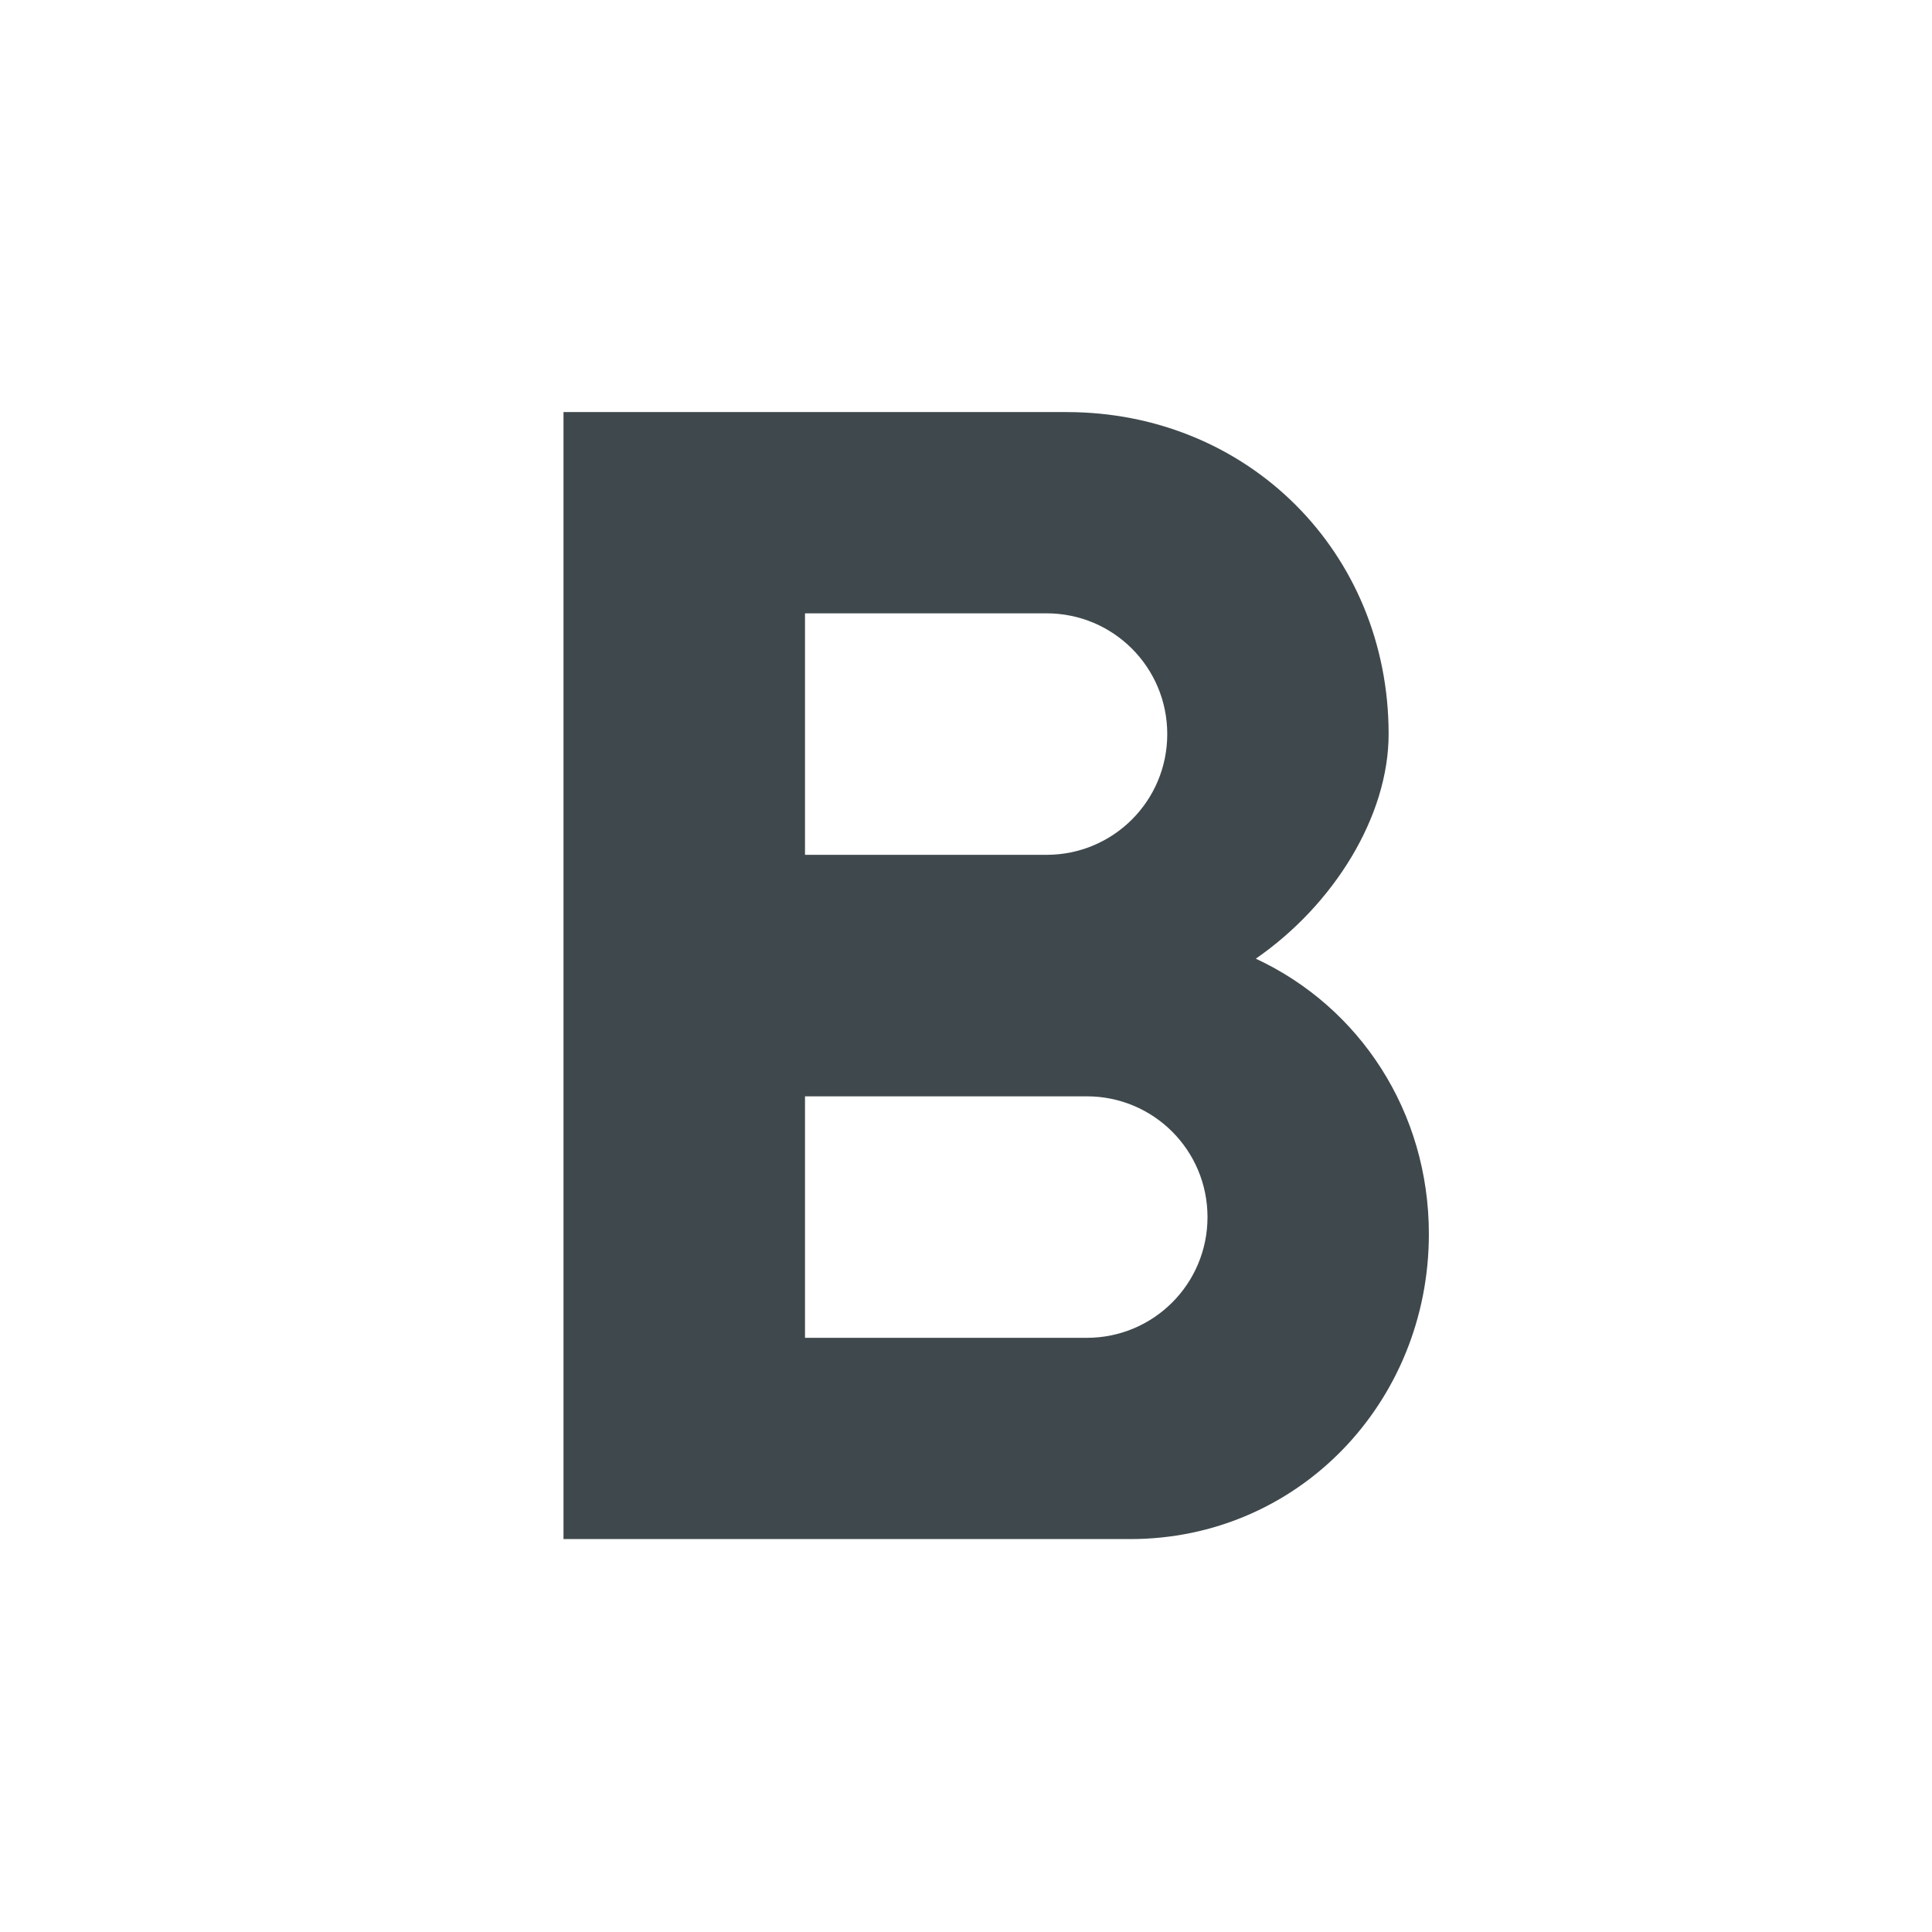
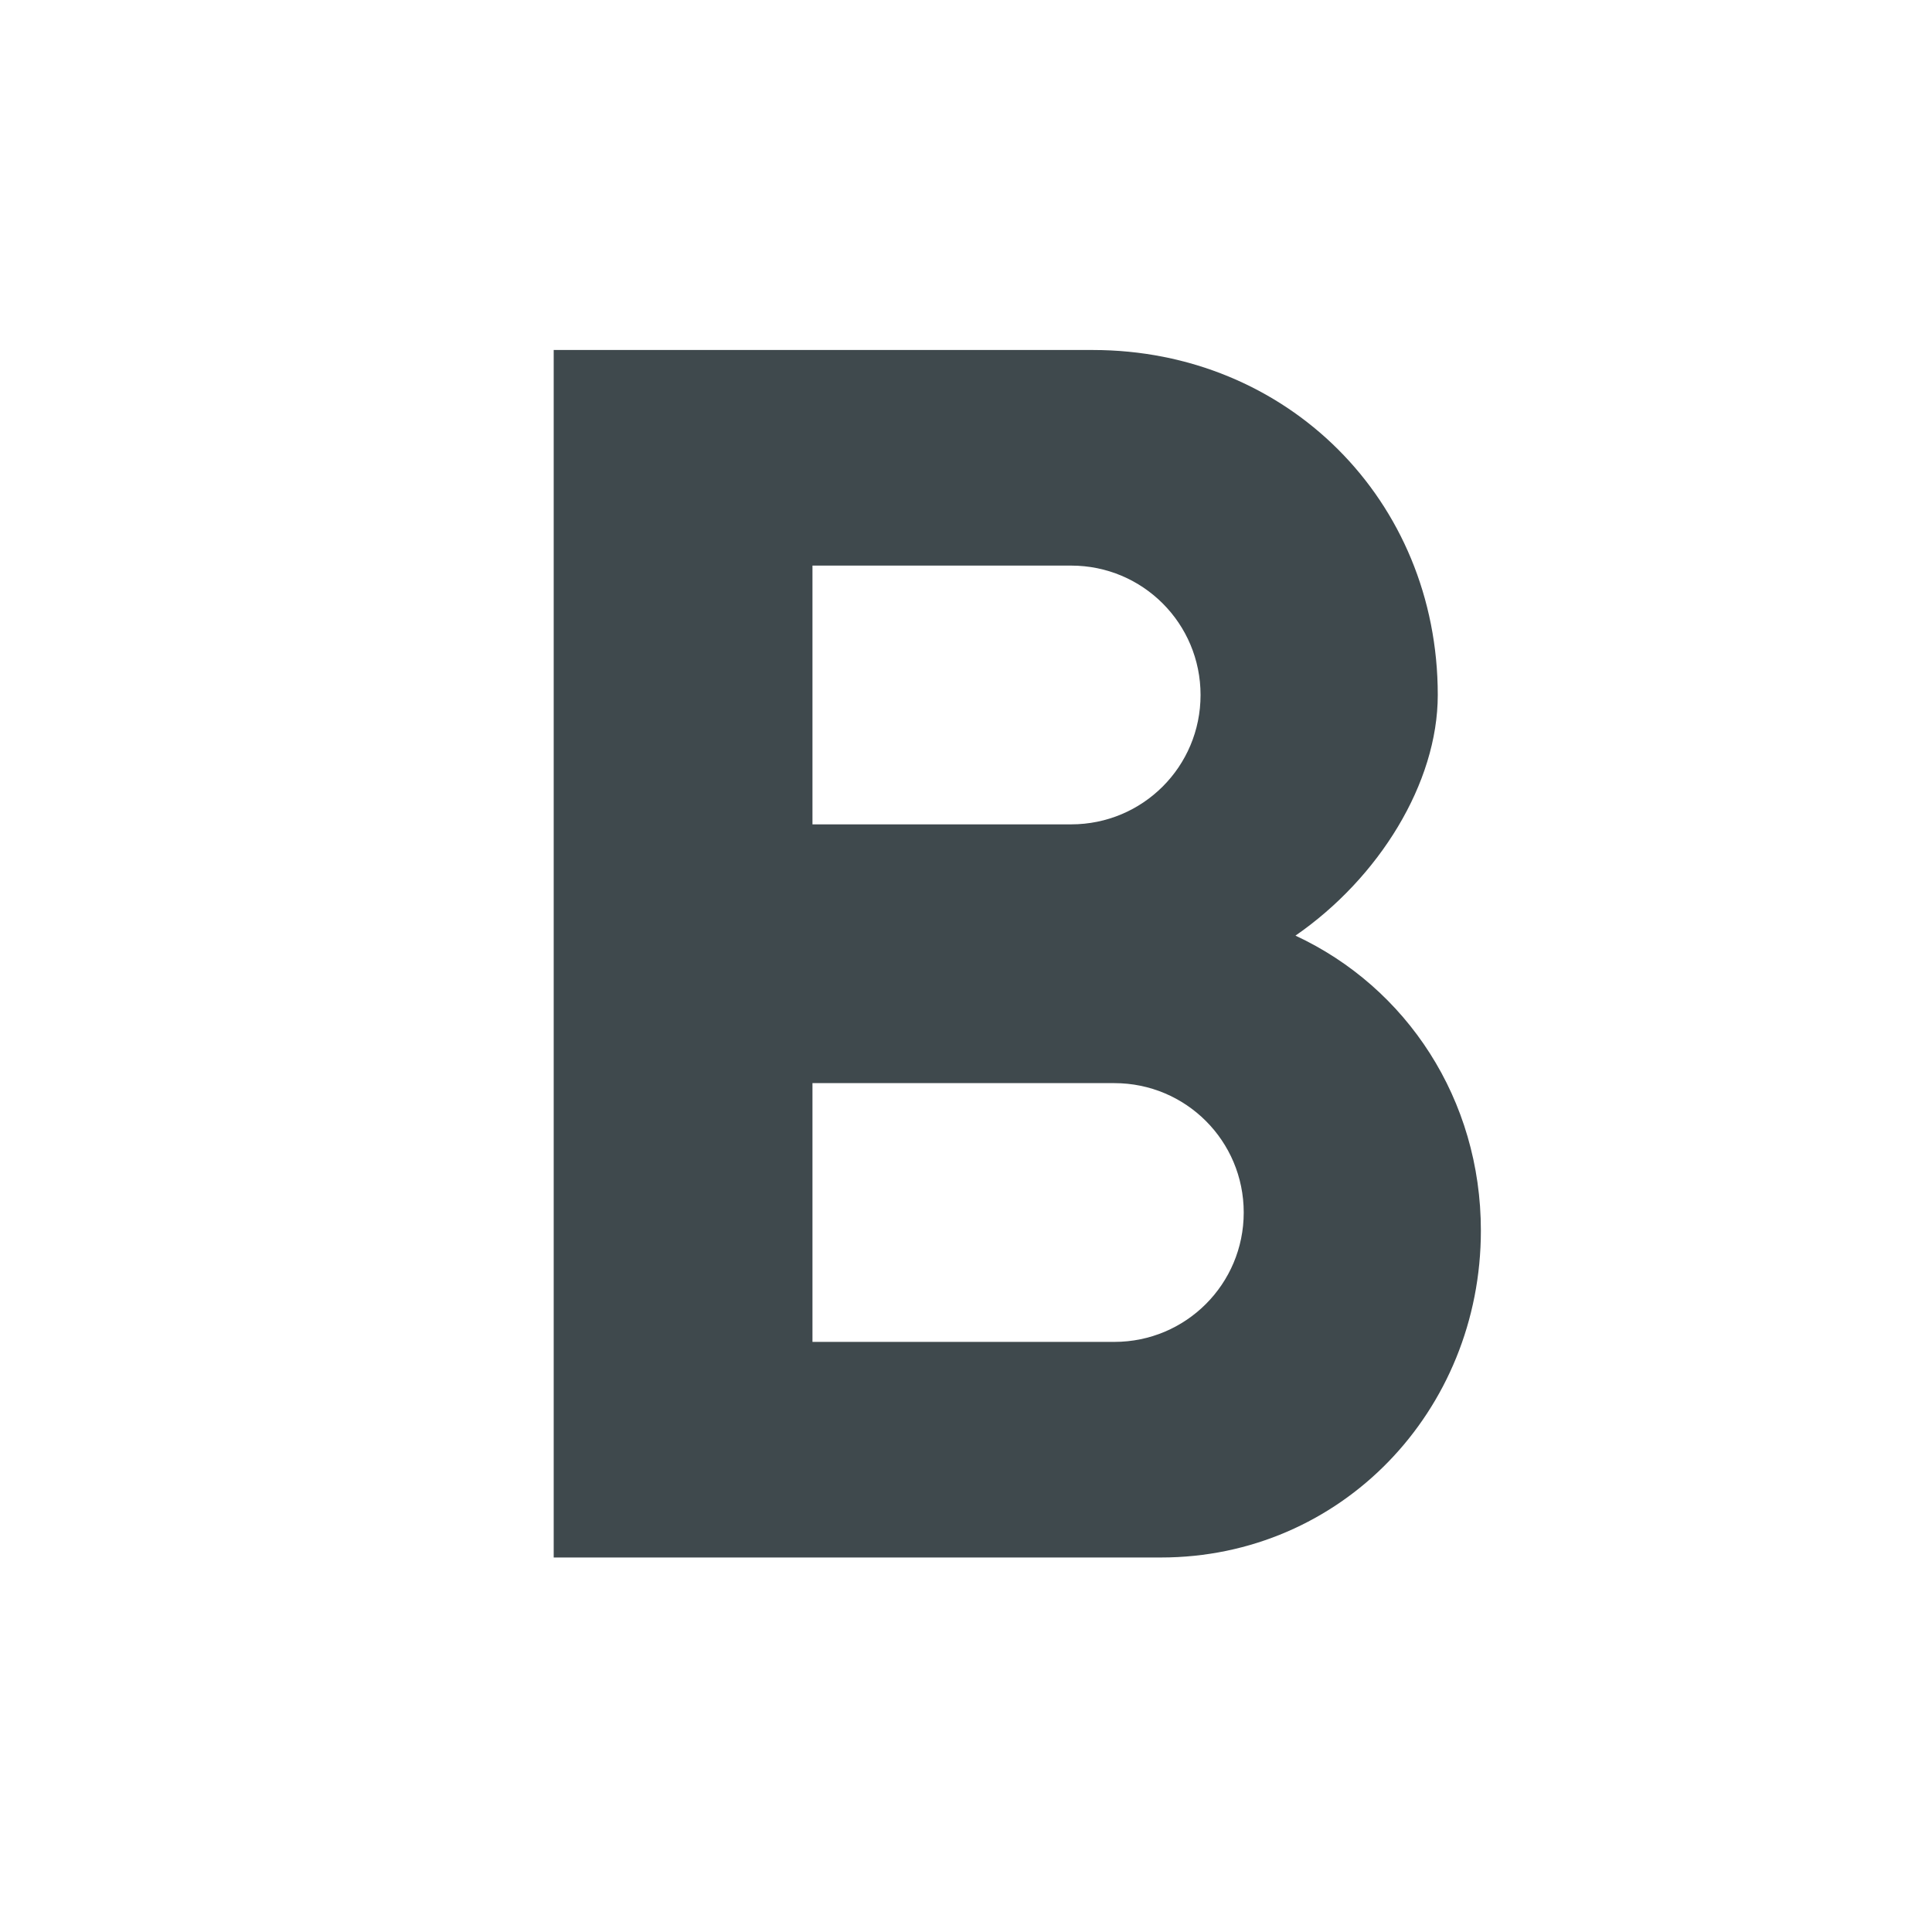
- <svg xmlns="http://www.w3.org/2000/svg" height="24px" viewBox="0 0 24 24" width="24px" fill="#000000" version="1.1" id="svg6">
-   <defs id="defs10" />
+ <svg xmlns="http://www.w3.org/2000/svg" height="32px" viewBox="0 0 32 32" width="32px" fill="#000000" version="1.1" id="svg6">
  <path d="M0 0h24v24H0V0z" fill="none" id="path2" />
-   <path d="m 15.6,11.909 c 0.97,-0.67 1.65,-1.77 1.65,-2.79 0,-2.26 -1.75,-4 -4,-4 H 7 V 19.119 h 7.04 c 2.09,0 3.71,-1.7 3.71,-3.79 0,-1.52 -0.86,-2.82 -2.15,-3.42 z M 10,7.619 h 3 c 0.83,0 1.5,0.67 1.5,1.5 0,0.83 -0.67,1.5 -1.5,1.5 h -3 z m 3.5,9 H 10 v -3 h 3.5 c 0.83,0 1.5,0.67 1.5,1.5 0,0.83 -0.67,1.5 -1.5,1.5 z" id="path4" style="fill:#3f494d;fill-opacity:1" />
+   <path d="M 21.457 15.497 C 22.842 14.54 23.814 12.968 23.814 11.511 C 23.814 8.283 21.314 5.797 18.1 5.797 L 9.171 5.797 L 9.171 25.797 L 19.228 25.797 C 22.214 25.797 24.528 23.368 24.528 20.383 C 24.528 18.211 23.3 16.354 21.457 15.497 Z M 13.457 9.368 L 17.742 9.368 C 18.928 9.368 19.885 10.326 19.885 11.511 C 19.885 12.697 18.928 13.654 17.742 13.654 L 13.457 13.654 L 13.457 9.368 Z M 18.457 22.226 L 13.457 22.226 L 13.457 17.94 L 18.457 17.94 C 19.642 17.94 20.6 18.897 20.6 20.083 C 20.6 21.268 19.642 22.226 18.457 22.226 Z" id="path4" style="fill:#3f494d;fill-opacity:1" />
</svg>
